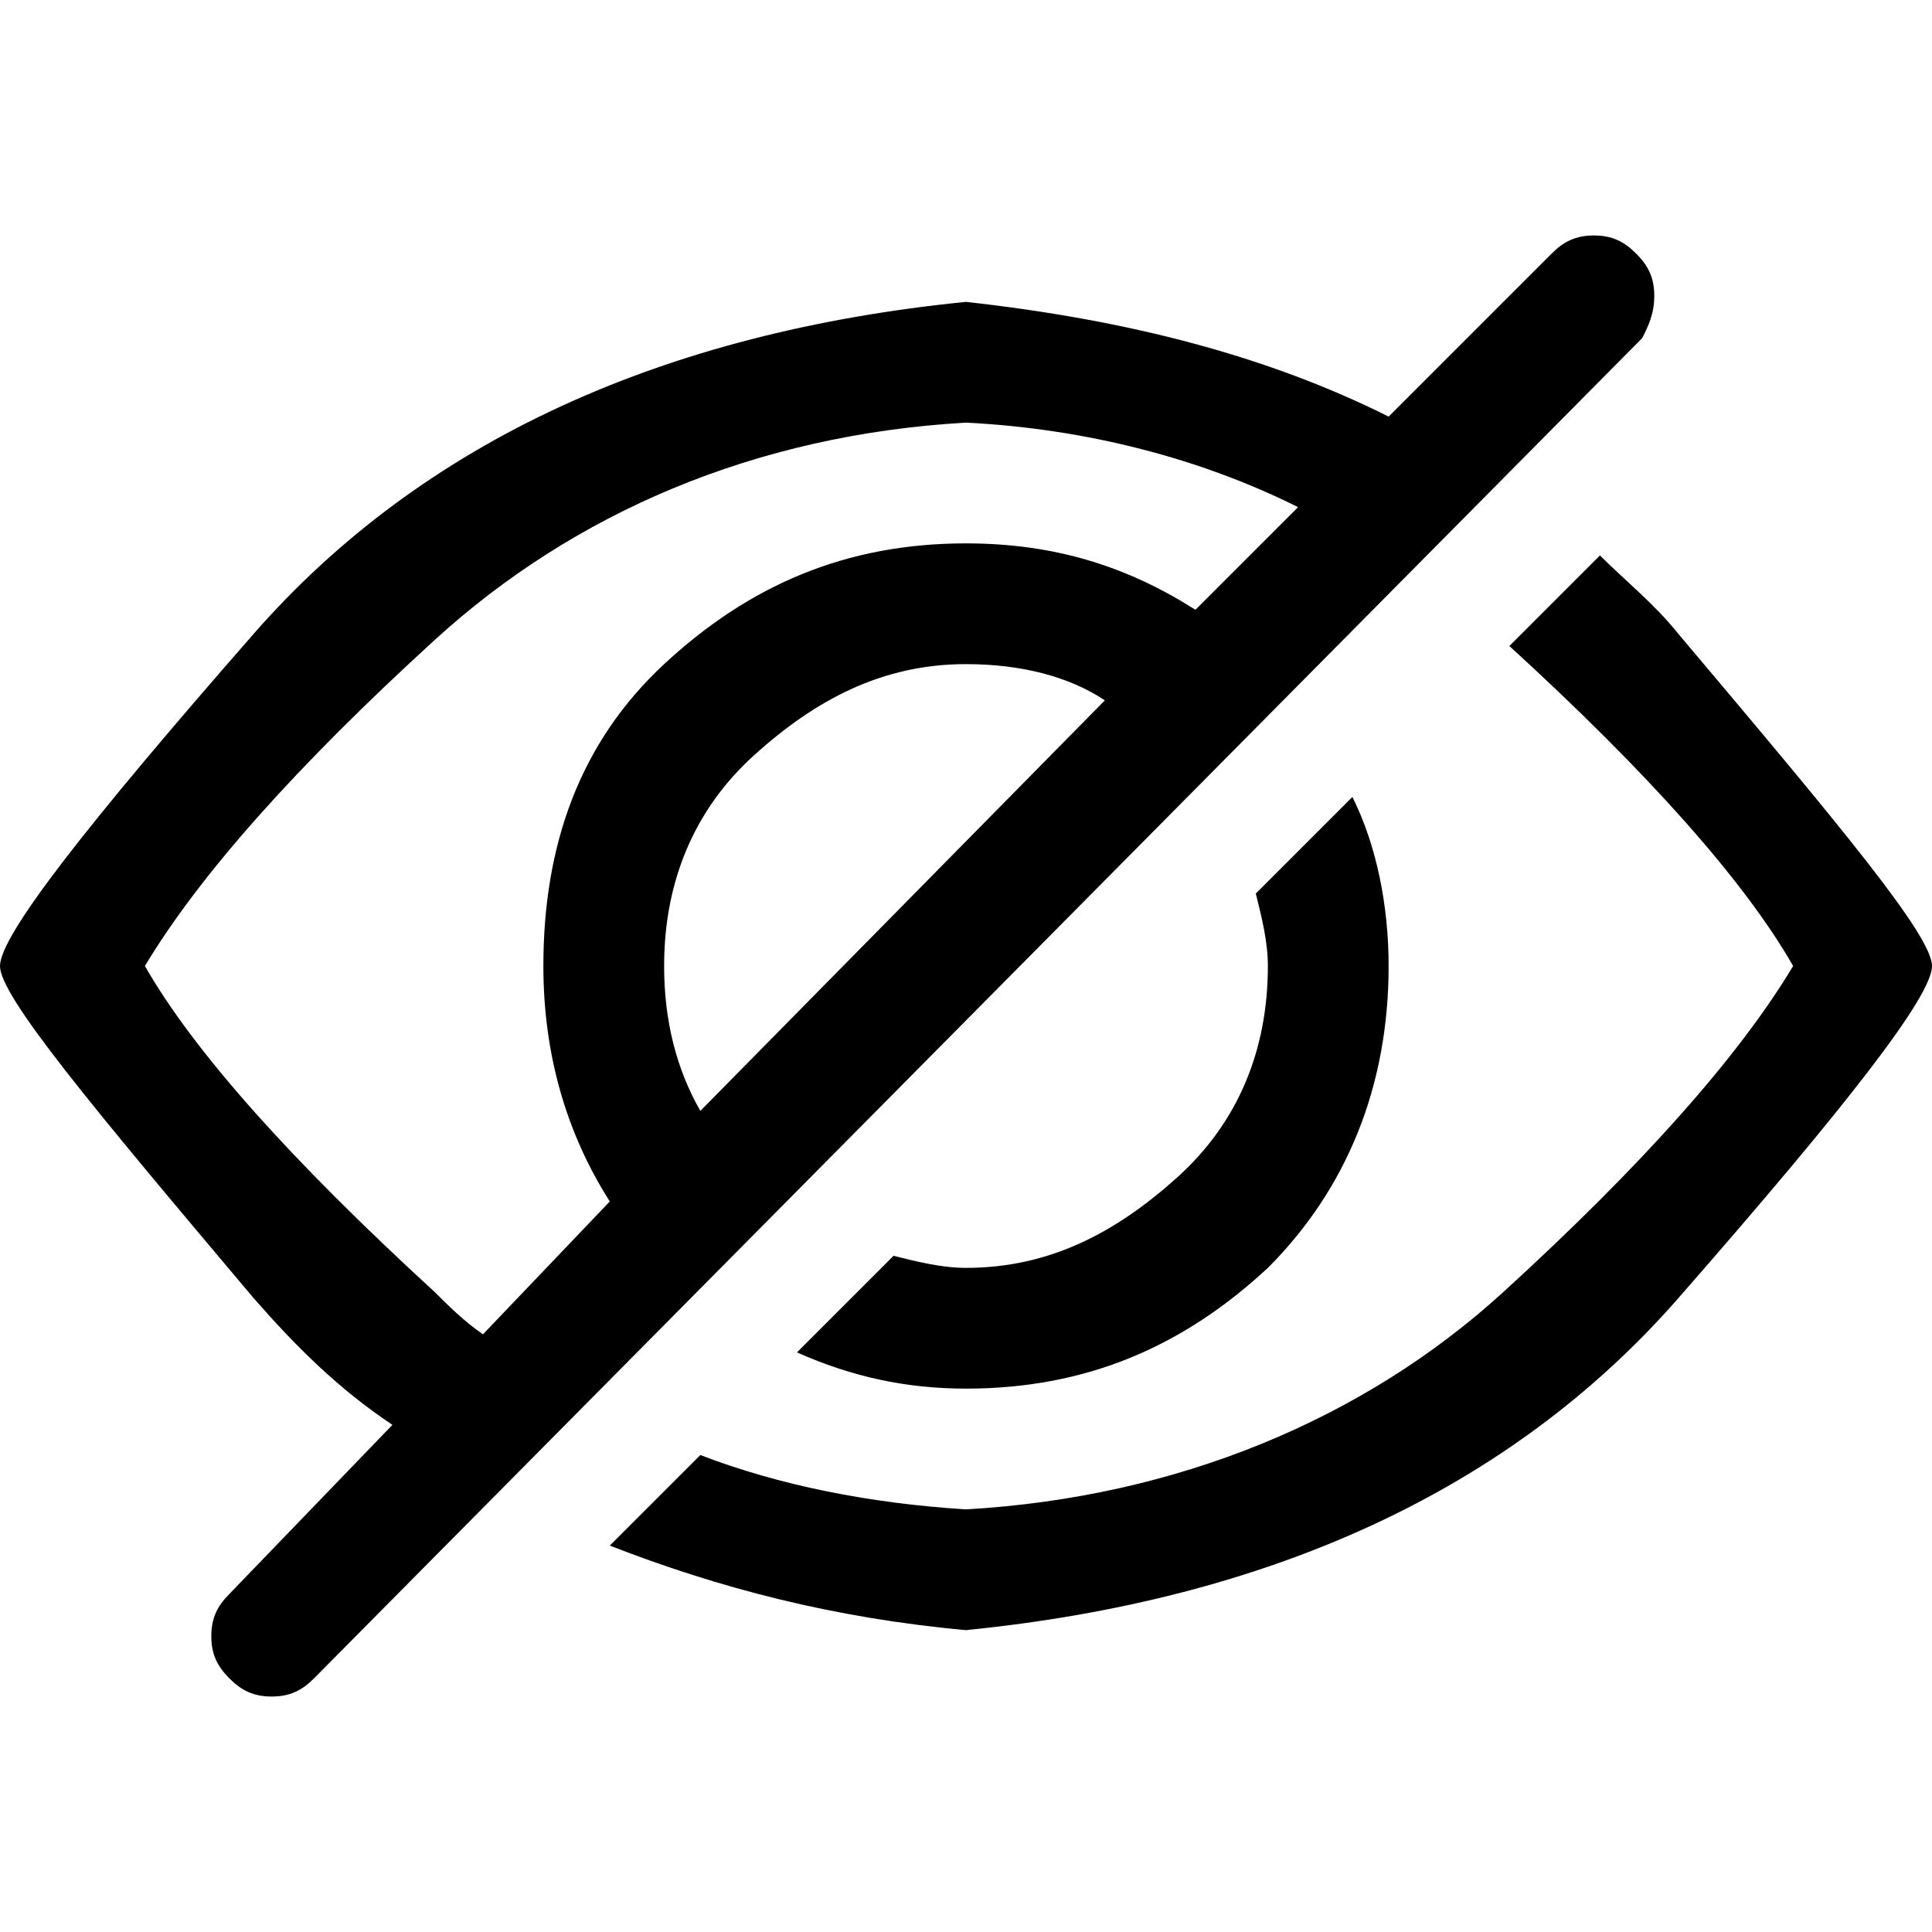
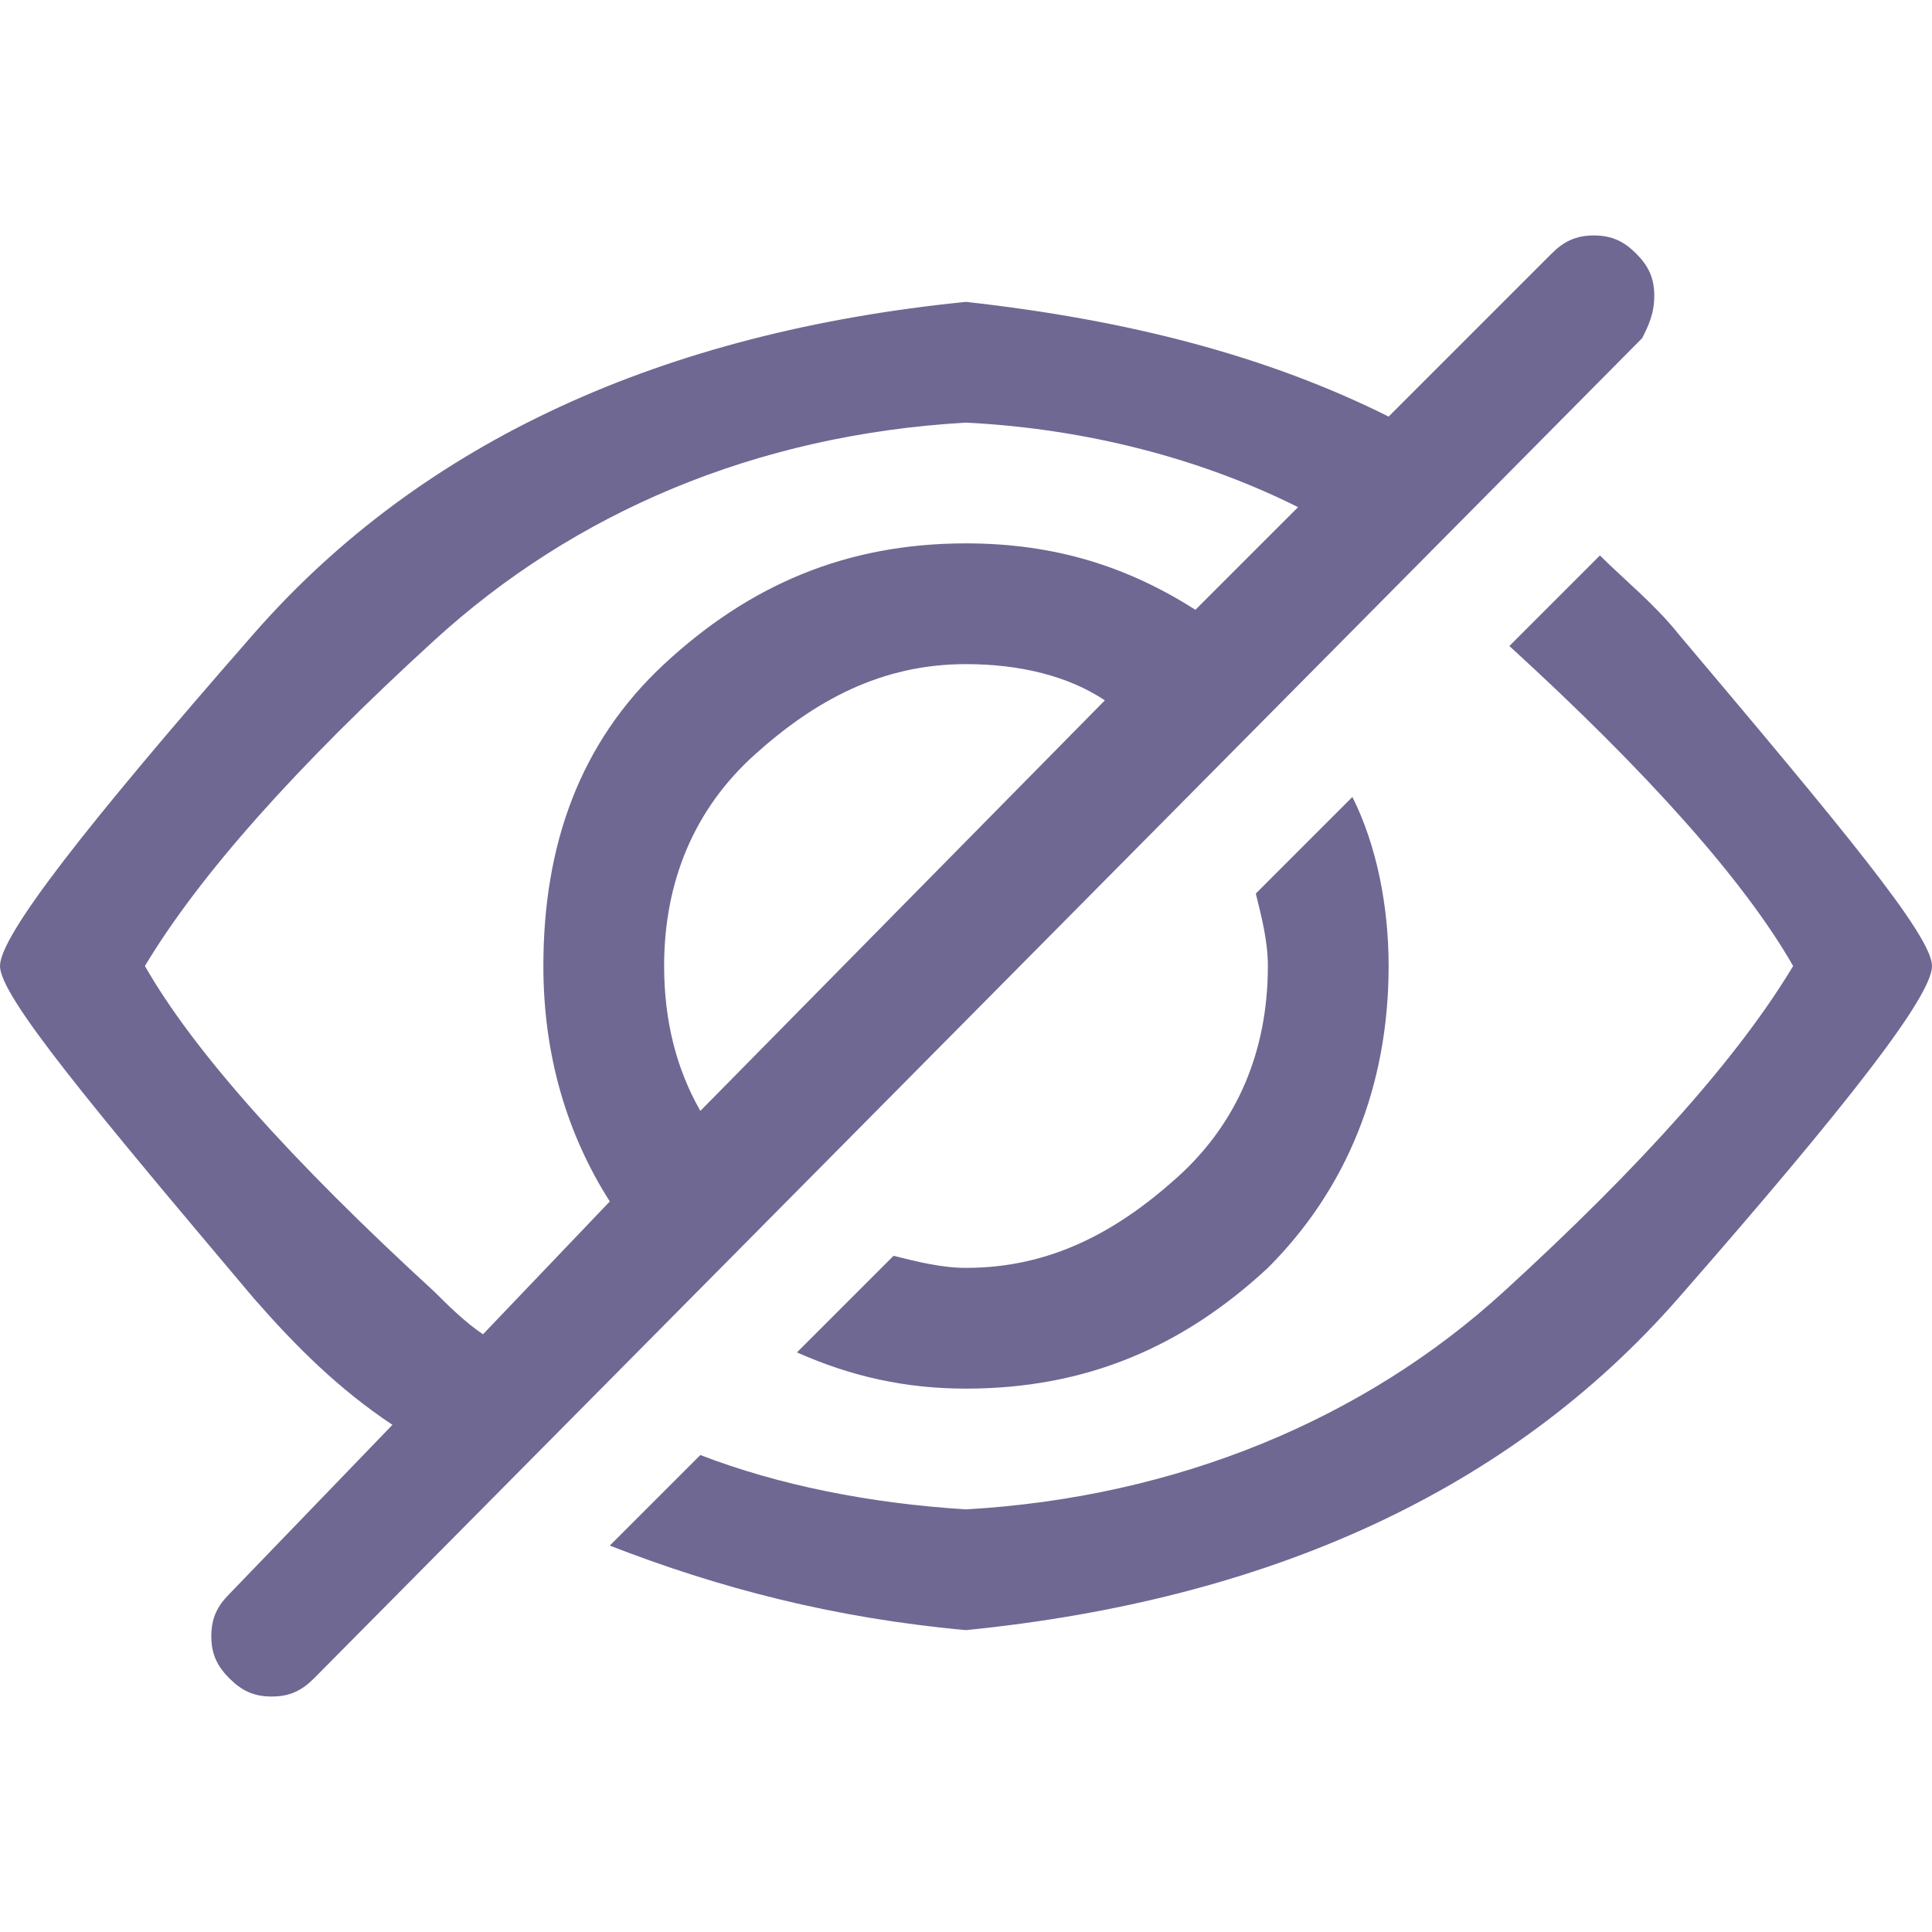
<svg xmlns="http://www.w3.org/2000/svg" width="800px" height="800px" viewBox="0 0 1024 1024" fill="#6E6893">
  <g id="SVGRepo_bgCarrier" stroke-width="0" />
  <g id="SVGRepo_tracerCarrier" stroke-linecap="round" stroke-linejoin="round" />
  <g id="SVGRepo_iconCarrier">
-     <path d="M876.8 156.8c0-9.6-3.2-16-9.6-22.4-6.4-6.4-12.8-9.6-22.4-9.6-9.6 0-16 3.2-22.4 9.6L736 220.8c-64-32-137.6-51.2-224-60.8-160 16-288 73.6-377.6 176C44.8 438.4 0 496 0 512s48 73.6 134.4 176c22.4 25.6 44.8 48 73.6 67.2l-86.4 89.6c-6.4 6.4-9.6 12.8-9.6 22.4 0 9.6 3.2 16 9.6 22.4 6.4 6.4 12.8 9.6 22.4 9.6 9.6 0 16-3.2 22.4-9.6l704-710.4c3.2-6.4 6.4-12.8 6.4-22.4Zm-646.4 528c-76.8-70.4-128-128-153.6-172.8 28.8-48 80-105.6 153.6-172.8C304 272 400 230.4 512 224c64 3.2 124.8 19.2 176 44.8l-54.4 54.4C598.4 300.8 560 288 512 288c-64 0-115.2 22.4-160 64s-64 96-64 160c0 48 12.8 89.6 35.2 124.8L256 707.2c-9.6-6.4-19.2-16-25.6-22.4Zm140.8-96c-12.8-22.4-19.2-48-19.2-76.8 0-44.8 16-83.2 48-112 32-28.8 67.2-48 112-48 28.8 0 54.4 6.4 73.6 19.2L371.2 588.8ZM889.599 336c-12.8-16-28.8-28.8-41.6-41.6l-48 48c73.6 67.2 124.8 124.8 150.4 169.6-28.8 48-80 105.6-153.6 172.8-73.6 67.2-172.8 108.8-284.8 115.2-51.2-3.2-99.2-12.8-140.8-28.8l-48 48c57.6 22.4 118.4 38.4 188.8 44.8 160-16 288-73.6 377.6-176C979.199 585.6 1024 528 1024 512s-48.001-73.6-134.401-176Z" fill="#000000" />
-     <path d="M511.998 672c-12.8 0-25.6-3.2-38.4-6.4l-51.2 51.2c28.8 12.8 57.6 19.2 89.6 19.2 64 0 115.2-22.4 160-64 41.6-41.6 64-96 64-160 0-32-6.4-64-19.2-89.6l-51.2 51.2c3.2 12.8 6.4 25.6 6.4 38.4 0 44.8-16 83.2-48 112-32 28.8-67.2 48-112 48Z" fill="#000000" />
+     <path d="M876.8 156.8c0-9.6-3.2-16-9.6-22.4-6.4-6.4-12.8-9.6-22.4-9.6-9.6 0-16 3.2-22.4 9.6L736 220.8c-64-32-137.6-51.2-224-60.8-160 16-288 73.6-377.6 176C44.8 438.4 0 496 0 512s48 73.6 134.4 176c22.4 25.6 44.8 48 73.6 67.2l-86.4 89.6c-6.4 6.4-9.6 12.8-9.6 22.4 0 9.6 3.2 16 9.6 22.4 6.4 6.4 12.8 9.6 22.4 9.6 9.6 0 16-3.2 22.4-9.6l704-710.4c3.2-6.4 6.4-12.8 6.4-22.4Zm-646.4 528c-76.8-70.4-128-128-153.6-172.8 28.8-48 80-105.6 153.6-172.8C304 272 400 230.4 512 224c64 3.2 124.8 19.2 176 44.8l-54.4 54.4C598.4 300.8 560 288 512 288c-64 0-115.2 22.4-160 64s-64 96-64 160c0 48 12.8 89.6 35.2 124.8L256 707.2c-9.6-6.4-19.2-16-25.6-22.4Zm140.8-96c-12.8-22.4-19.2-48-19.2-76.8 0-44.8 16-83.2 48-112 32-28.8 67.2-48 112-48 28.8 0 54.4 6.4 73.6 19.2L371.2 588.8ZM889.599 336c-12.8-16-28.8-28.8-41.6-41.6l-48 48c73.6 67.2 124.8 124.8 150.4 169.6-28.8 48-80 105.6-153.6 172.8-73.6 67.2-172.8 108.8-284.8 115.2-51.2-3.2-99.2-12.8-140.8-28.8l-48 48c57.6 22.4 118.4 38.4 188.8 44.8 160-16 288-73.6 377.6-176C979.199 585.6 1024 528 1024 512s-48.001-73.6-134.401-176Z" fill="#6E6893" />
+     <path d="M511.998 672c-12.8 0-25.6-3.2-38.4-6.4l-51.2 51.2c28.8 12.8 57.6 19.2 89.6 19.2 64 0 115.2-22.4 160-64 41.6-41.6 64-96 64-160 0-32-6.4-64-19.2-89.6l-51.2 51.2c3.2 12.8 6.4 25.6 6.4 38.4 0 44.8-16 83.2-48 112-32 28.8-67.2 48-112 48Z" fill="#6E6893" />
  </g>
</svg>
